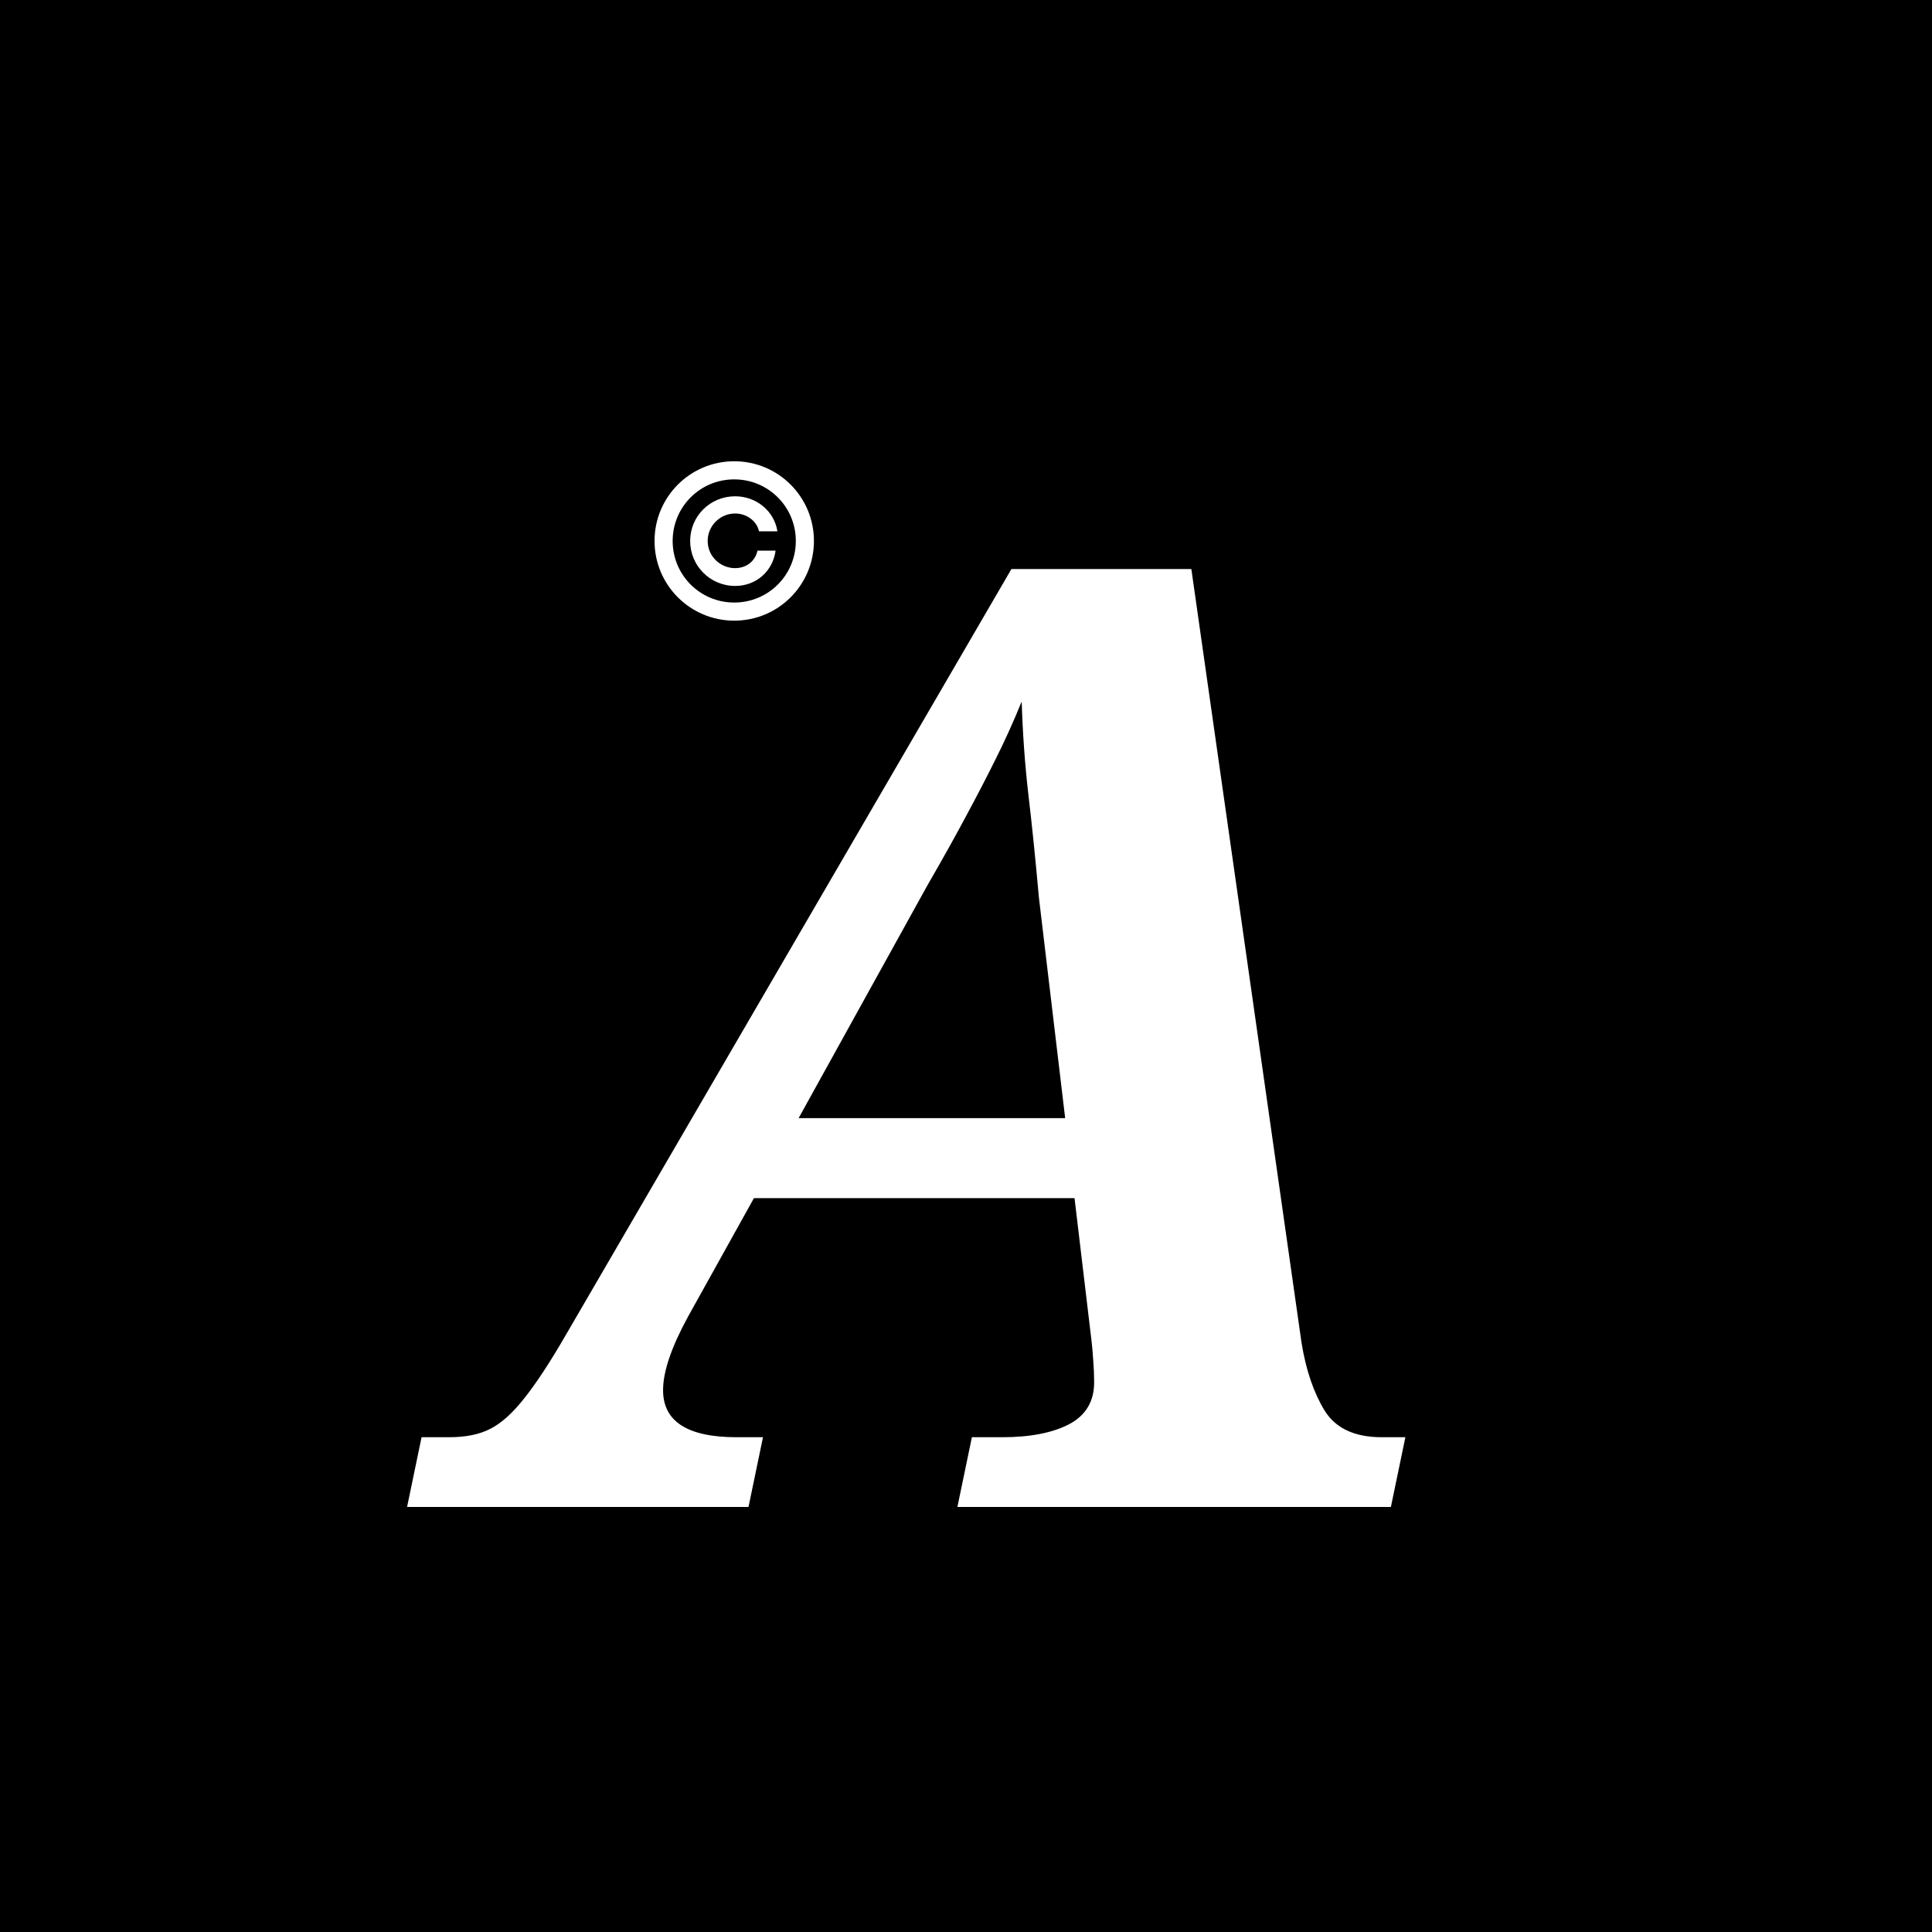
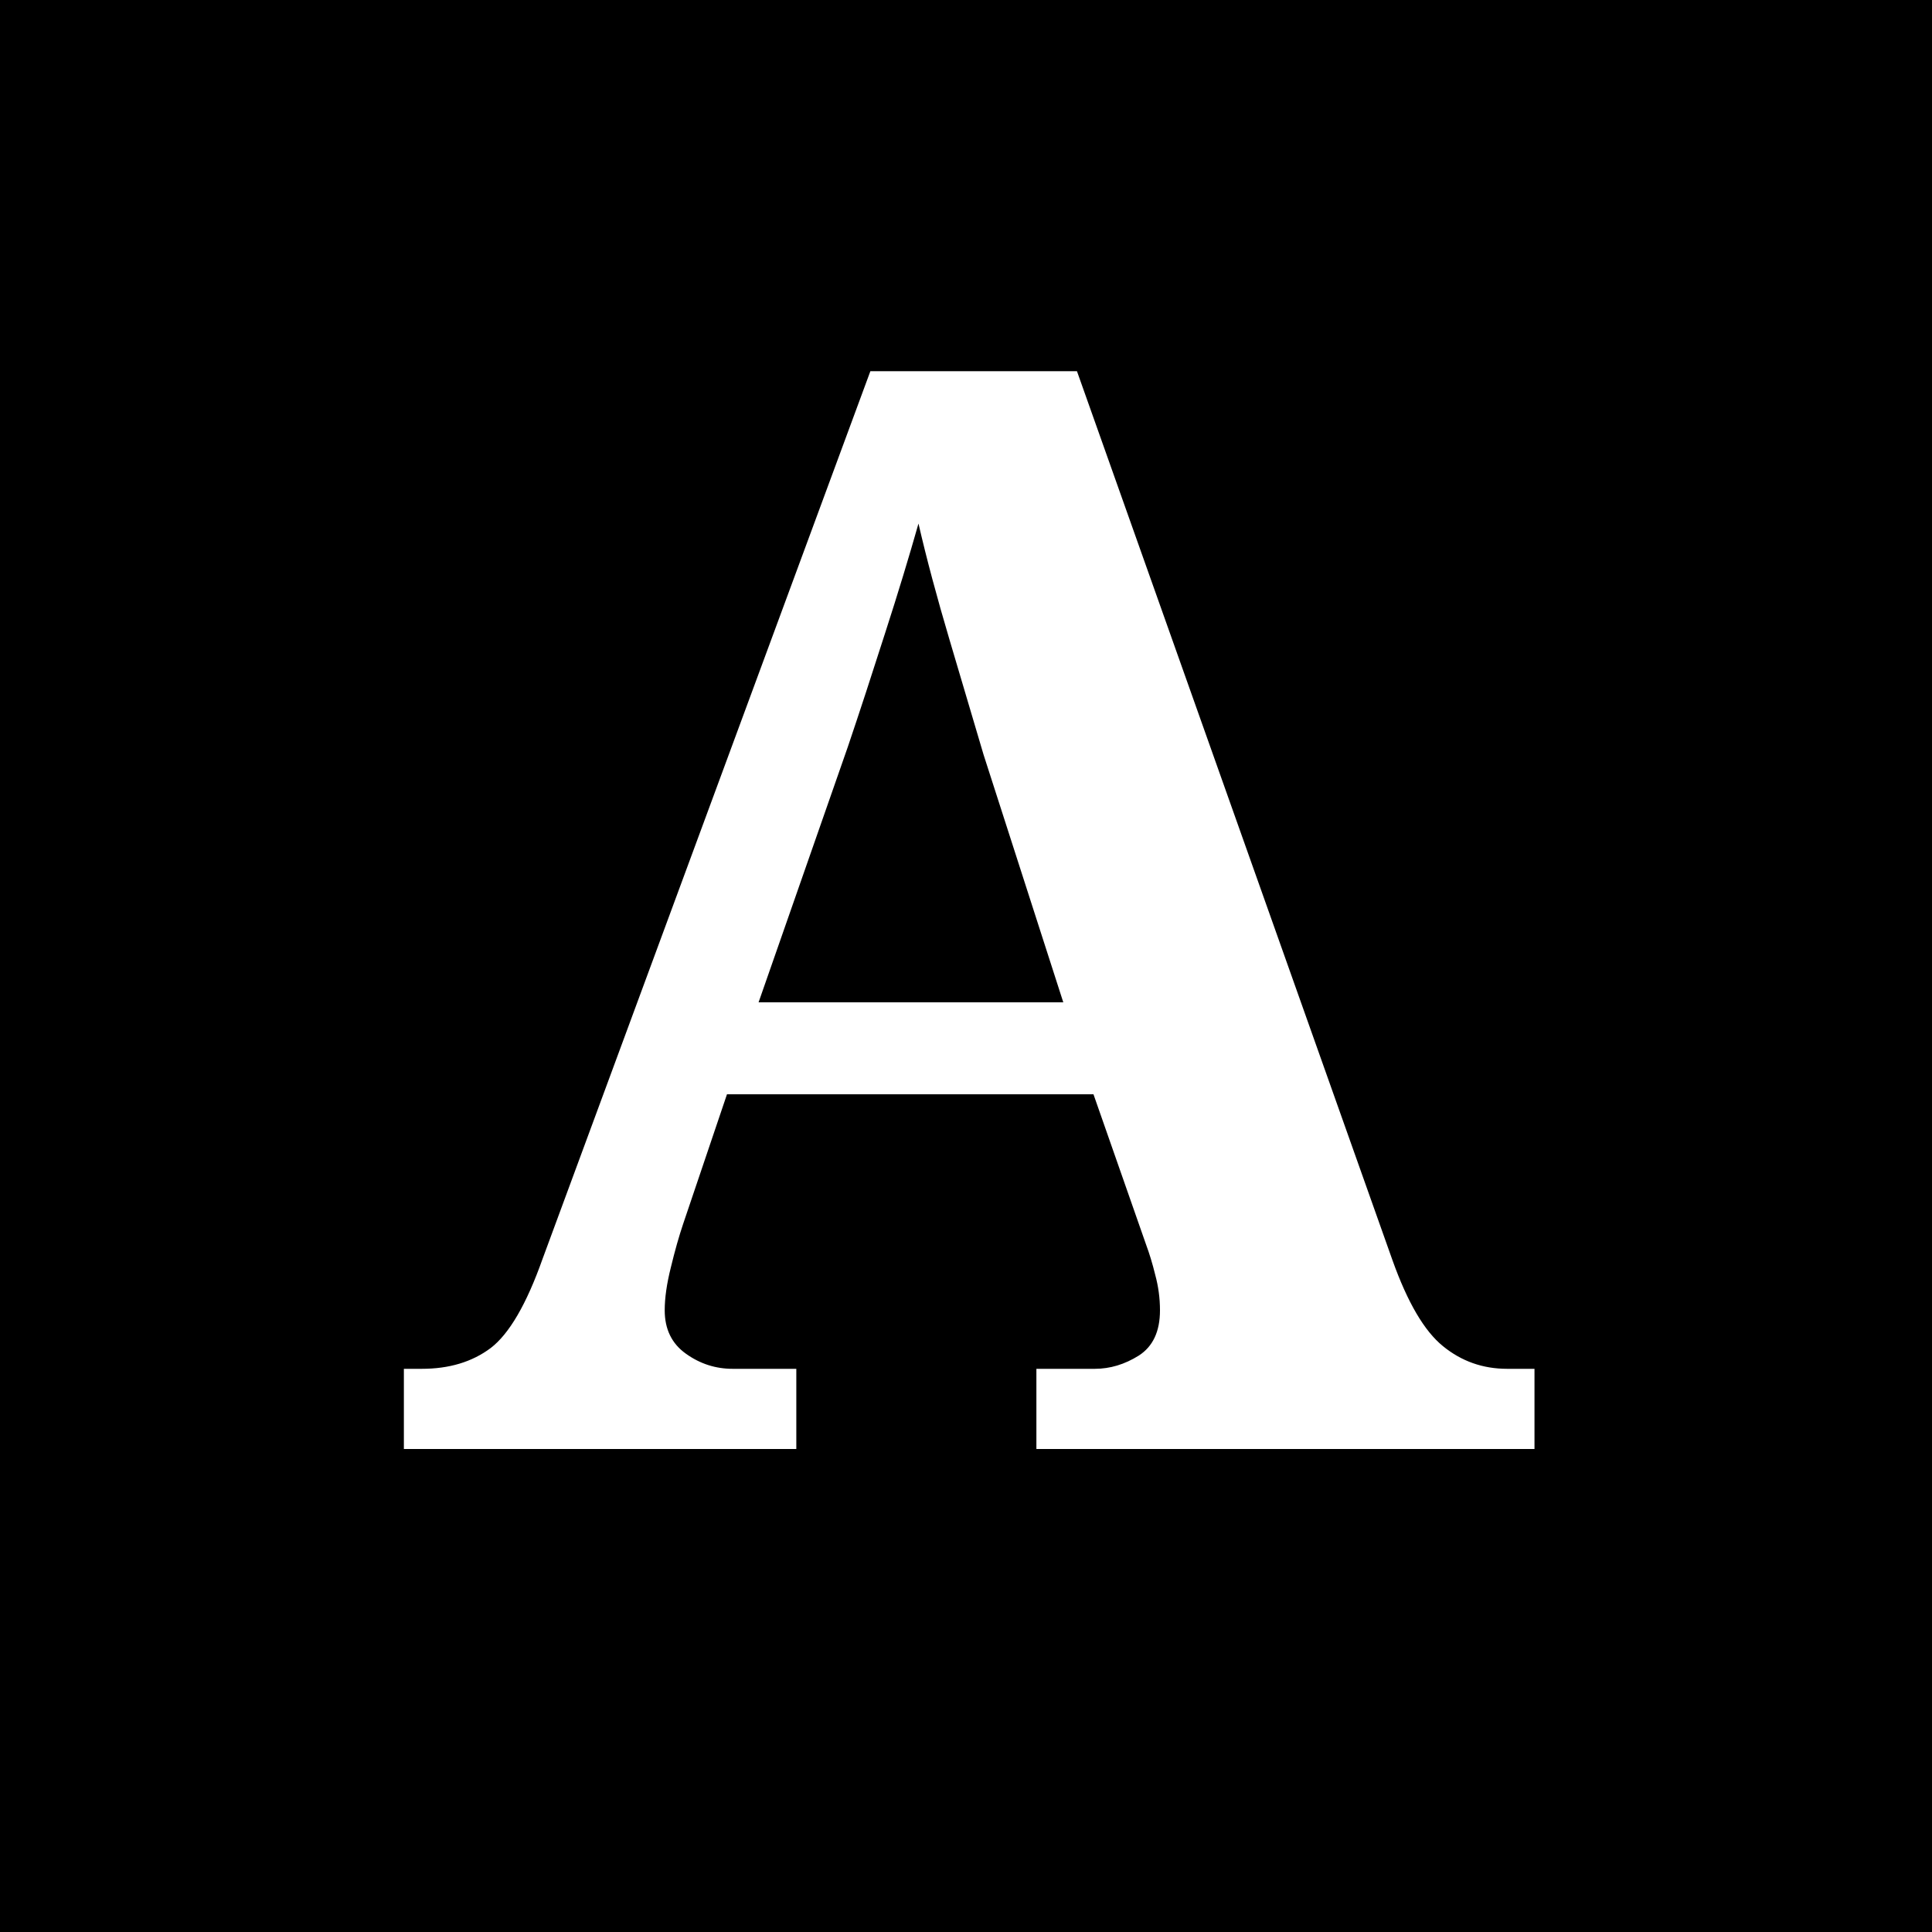
- <svg xmlns="http://www.w3.org/2000/svg" viewBox="0 0 100 100">
-   <rect width="100" height="100" fill="#000000" />
-   <text x="38" y="32" font-family="Inter, system-ui, sans-serif" font-size="11" fill="#ffffff" text-anchor="middle">©</text>
-   <text x="50" y="78" font-family="Playfair Display, Georgia, serif" font-style="italic" font-weight="600" font-size="68" fill="#ffffff" text-anchor="middle">A</text>
+ <svg xmlns="http://www.w3.org/2000/svg" viewBox="0 0 64 64">
+   <rect width="64" height="64" fill="#000" />
+   <text x="32" y="48" font-family="Playfair Display, Georgia, serif" font-weight="900" font-size="50" fill="#fff" text-anchor="middle">A</text>
</svg>
